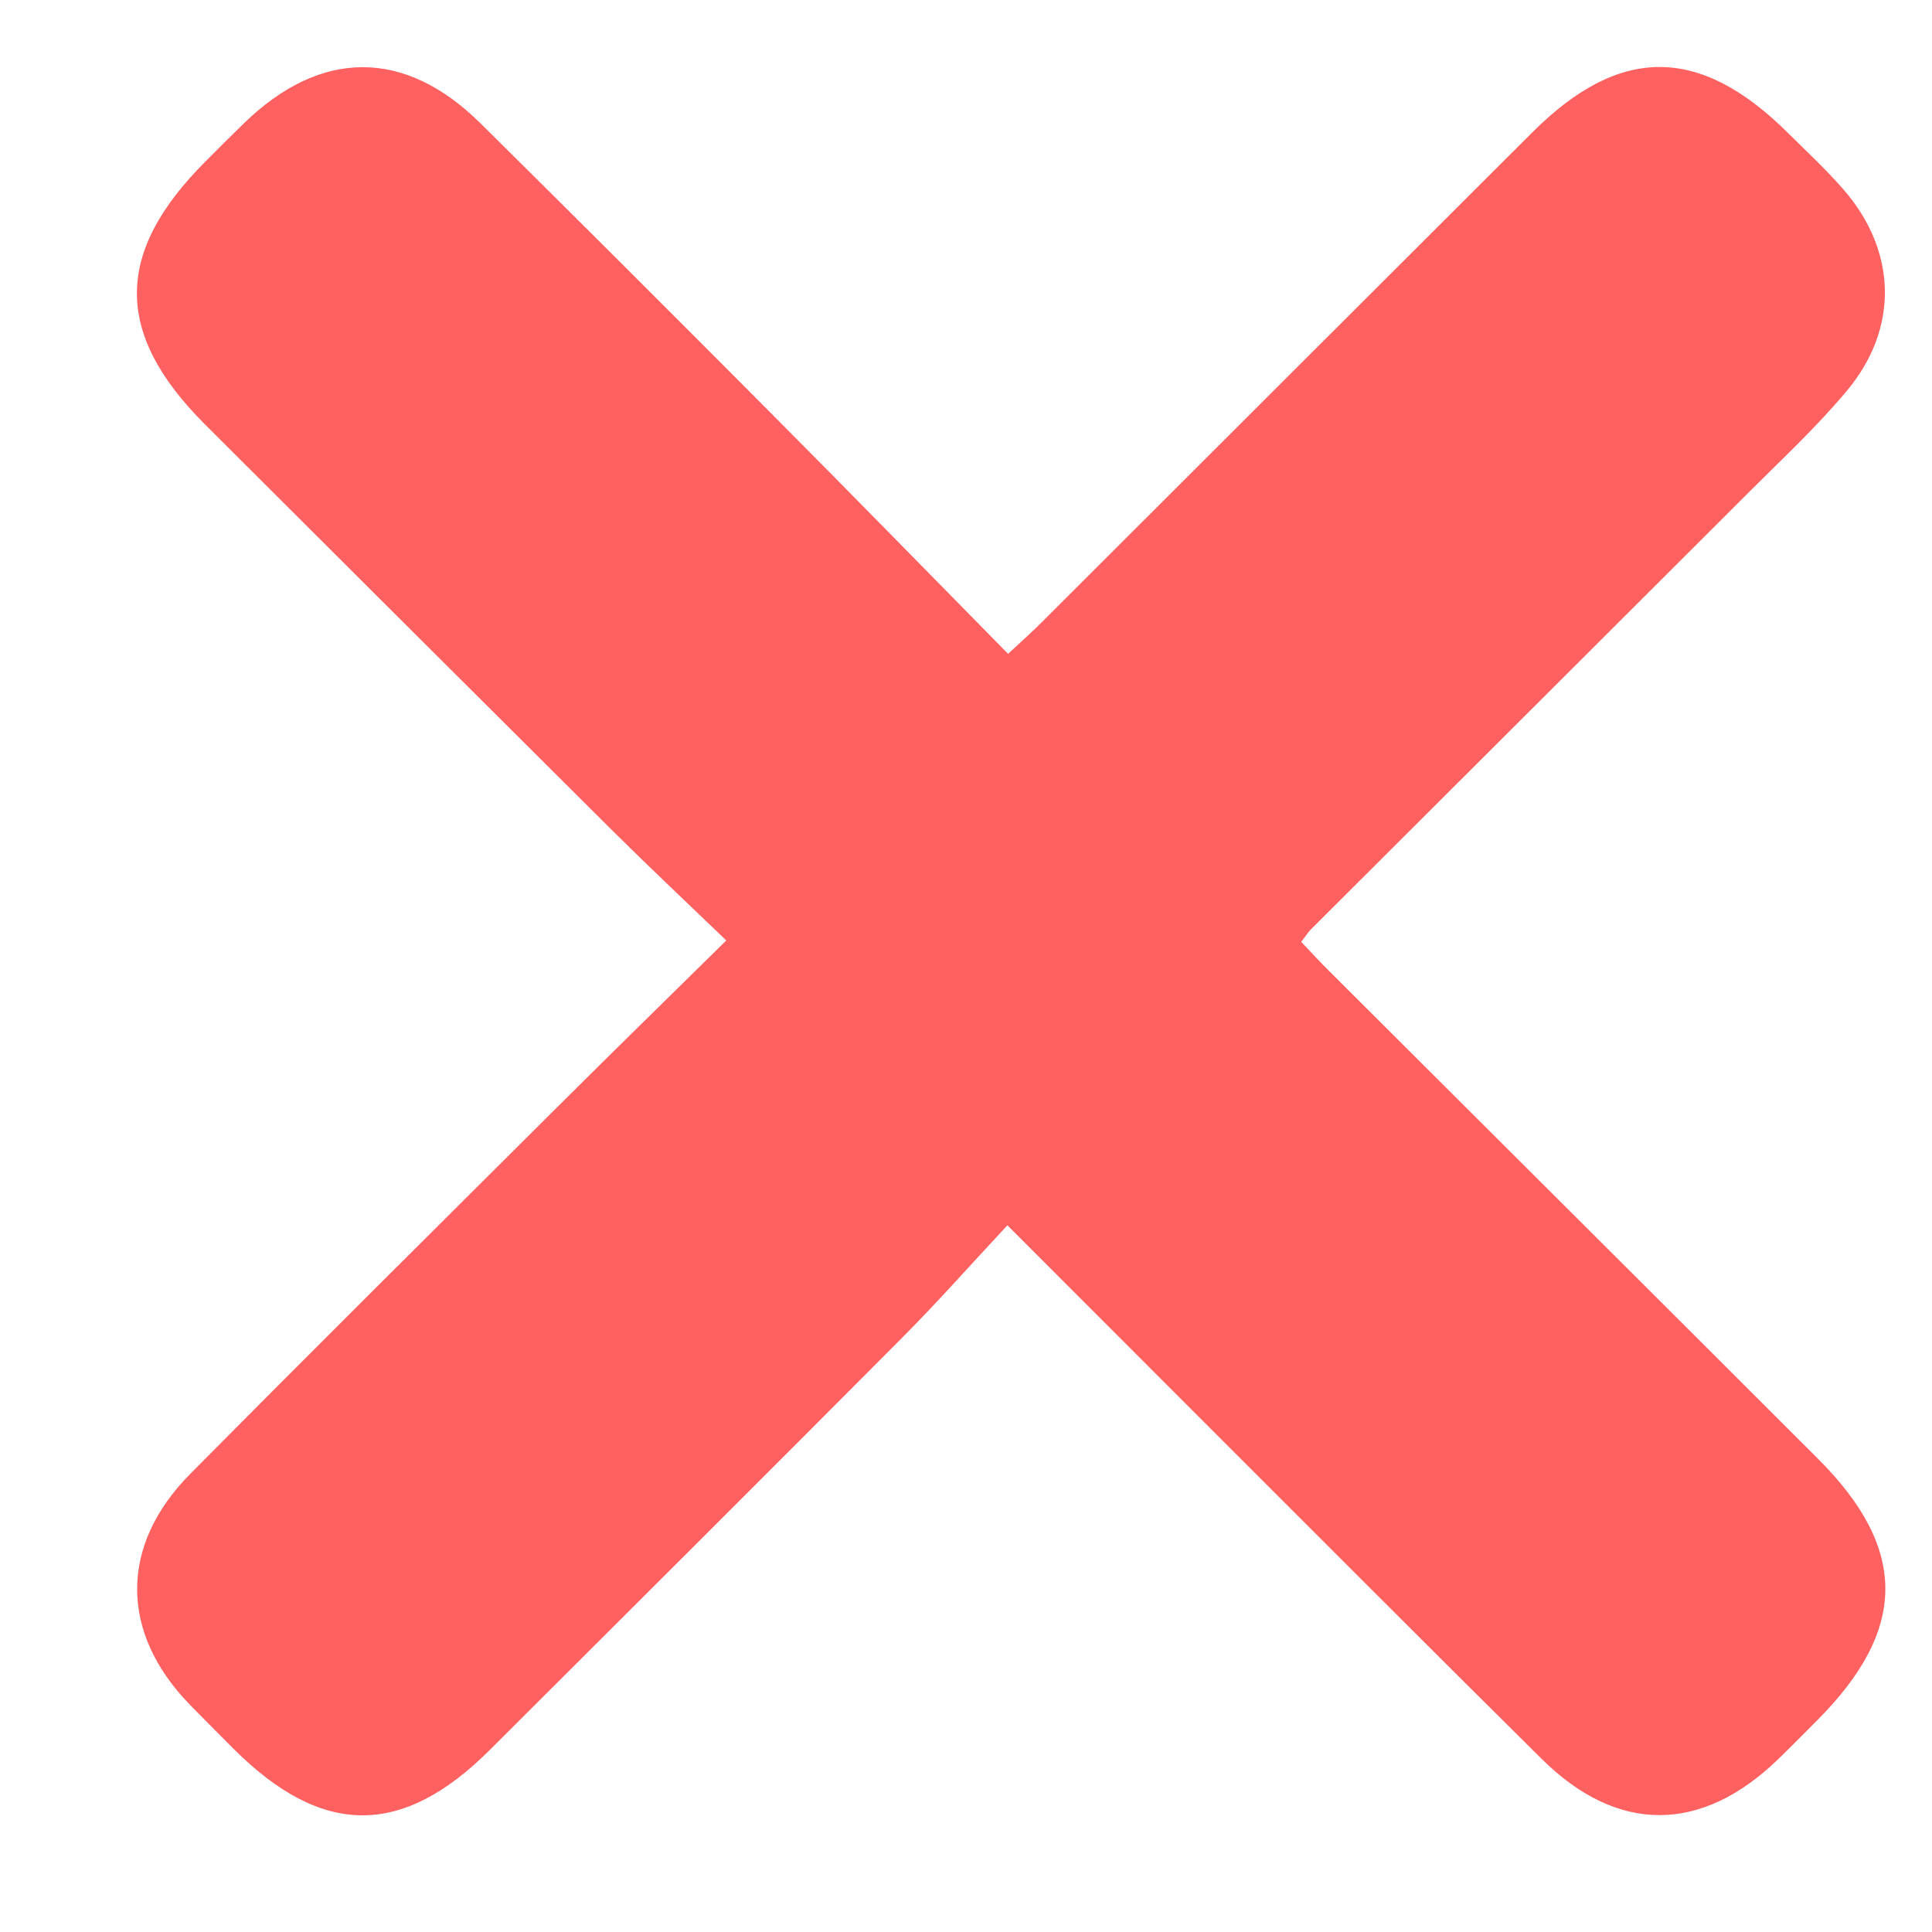
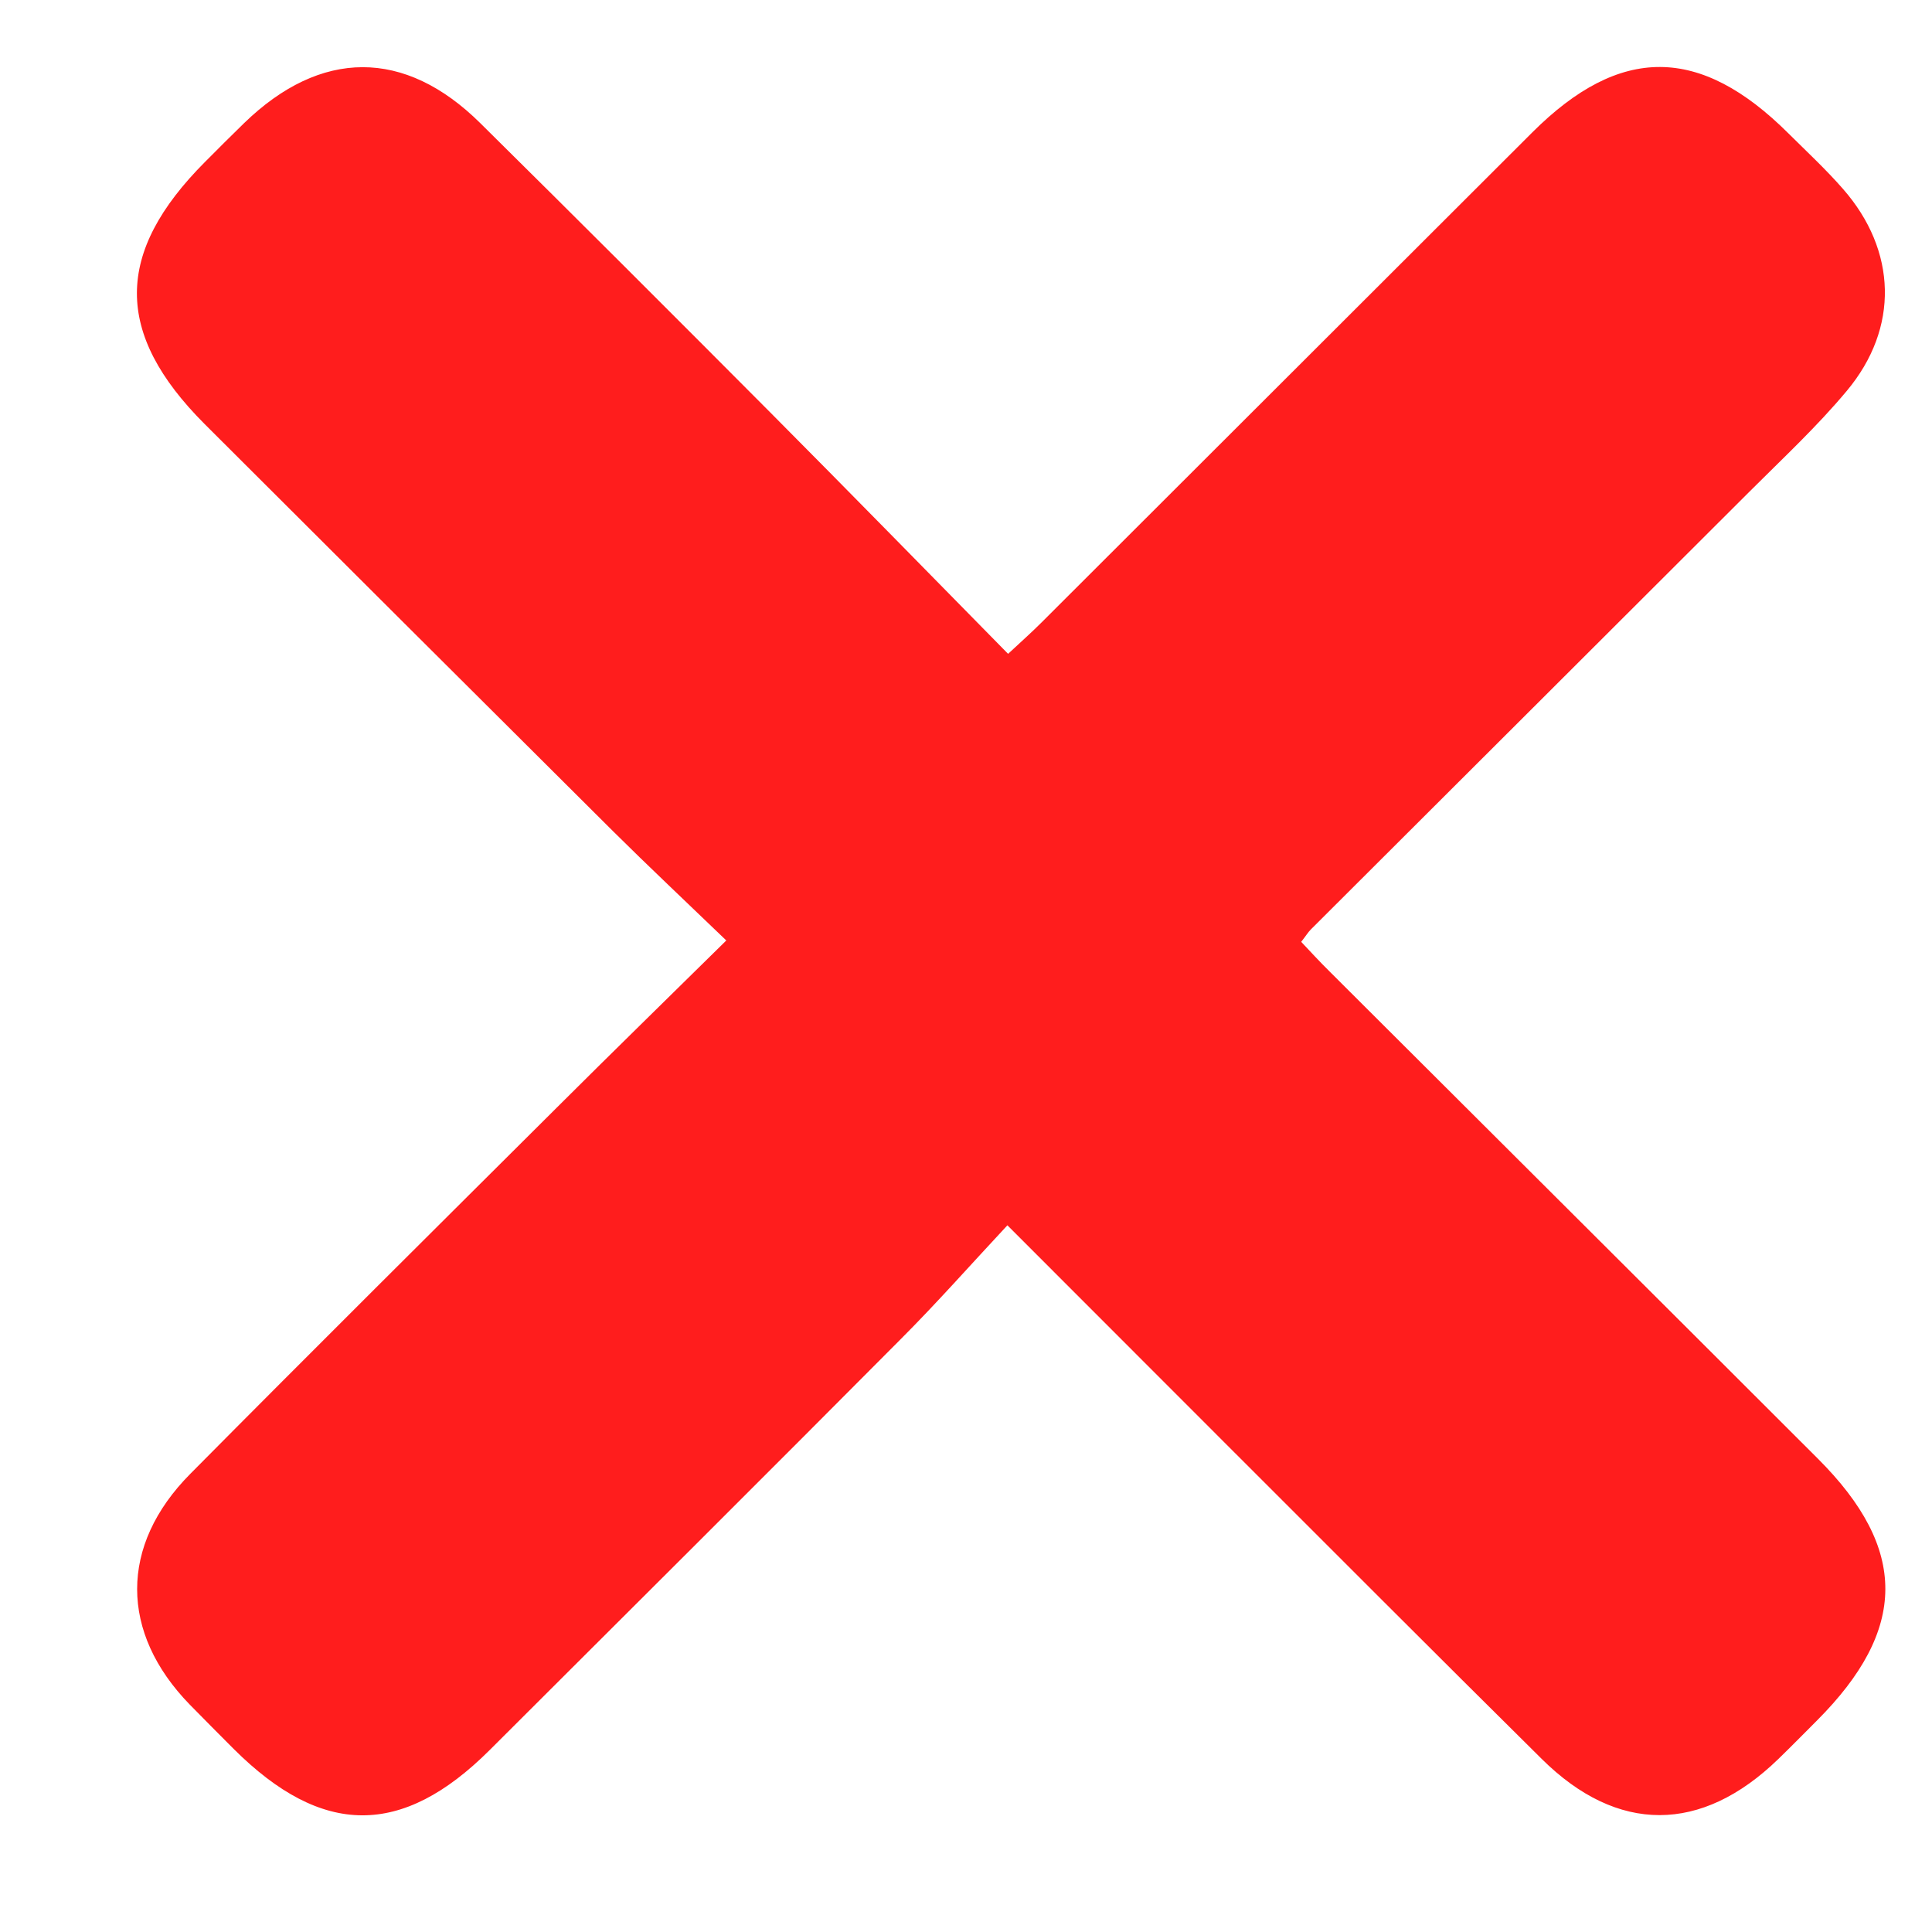
<svg xmlns="http://www.w3.org/2000/svg" width="14" height="14" viewBox="0 0 14 14" fill="none">
-   <path d="M13.166 12.468C13.073 12.561 12.981 12.655 12.886 12.747C12.329 13.287 11.721 13.29 11.172 12.746C10.396 11.978 9.625 11.204 8.853 10.433C8.354 9.934 7.856 9.435 7.3 8.879C7.035 9.163 6.788 9.443 6.524 9.707C5.535 10.702 4.541 11.691 3.548 12.682C2.913 13.315 2.334 13.312 1.693 12.673C1.587 12.566 1.48 12.46 1.375 12.352C0.868 11.831 0.864 11.199 1.379 10.68C2.267 9.784 3.162 8.895 4.056 8.005C4.442 7.62 4.833 7.239 5.263 6.815C4.968 6.531 4.701 6.28 4.441 6.022C3.454 5.04 2.468 4.056 1.482 3.072C0.827 2.416 0.829 1.831 1.487 1.172C1.58 1.079 1.673 0.985 1.768 0.893C2.324 0.353 2.933 0.35 3.481 0.893C4.184 1.588 4.883 2.287 5.58 2.987C6.151 3.561 6.717 4.14 7.305 4.738C7.404 4.646 7.478 4.58 7.548 4.51C8.734 3.326 9.919 2.142 11.105 0.958C11.74 0.325 12.319 0.328 12.96 0.967C13.093 1.099 13.232 1.228 13.355 1.369C13.746 1.815 13.764 2.377 13.382 2.833C13.166 3.092 12.916 3.324 12.677 3.563C11.618 4.621 10.558 5.678 9.499 6.735C9.479 6.755 9.465 6.779 9.429 6.825C9.496 6.896 9.563 6.969 9.635 7.04C10.814 8.217 11.995 9.392 13.173 10.57C13.828 11.224 13.824 11.809 13.166 12.468Z" fill="#FF6060" />
+   <path d="M13.166 12.468C13.073 12.561 12.981 12.655 12.886 12.747C12.329 13.287 11.721 13.29 11.172 12.746C10.396 11.978 9.625 11.204 8.853 10.433C8.354 9.934 7.856 9.435 7.3 8.879C7.035 9.163 6.788 9.443 6.524 9.707C5.535 10.702 4.541 11.691 3.548 12.682C2.913 13.315 2.334 13.312 1.693 12.673C1.587 12.566 1.48 12.46 1.375 12.352C0.868 11.831 0.864 11.199 1.379 10.68C2.267 9.784 3.162 8.895 4.056 8.005C4.442 7.62 4.833 7.239 5.263 6.815C4.968 6.531 4.701 6.28 4.441 6.022C3.454 5.04 2.468 4.056 1.482 3.072C0.827 2.416 0.829 1.831 1.487 1.172C1.58 1.079 1.673 0.985 1.768 0.893C2.324 0.353 2.933 0.35 3.481 0.893C4.184 1.588 4.883 2.287 5.58 2.987C6.151 3.561 6.717 4.14 7.305 4.738C7.404 4.646 7.478 4.58 7.548 4.51C8.734 3.326 9.919 2.142 11.105 0.958C11.74 0.325 12.319 0.328 12.96 0.967C13.093 1.099 13.232 1.228 13.355 1.369C13.746 1.815 13.764 2.377 13.382 2.833C13.166 3.092 12.916 3.324 12.677 3.563C11.618 4.621 10.558 5.678 9.499 6.735C9.479 6.755 9.465 6.779 9.429 6.825C9.496 6.896 9.563 6.969 9.635 7.04C10.814 8.217 11.995 9.392 13.173 10.57C13.828 11.224 13.824 11.809 13.166 12.468Z" fill="#ff1d1d" />
</svg>
